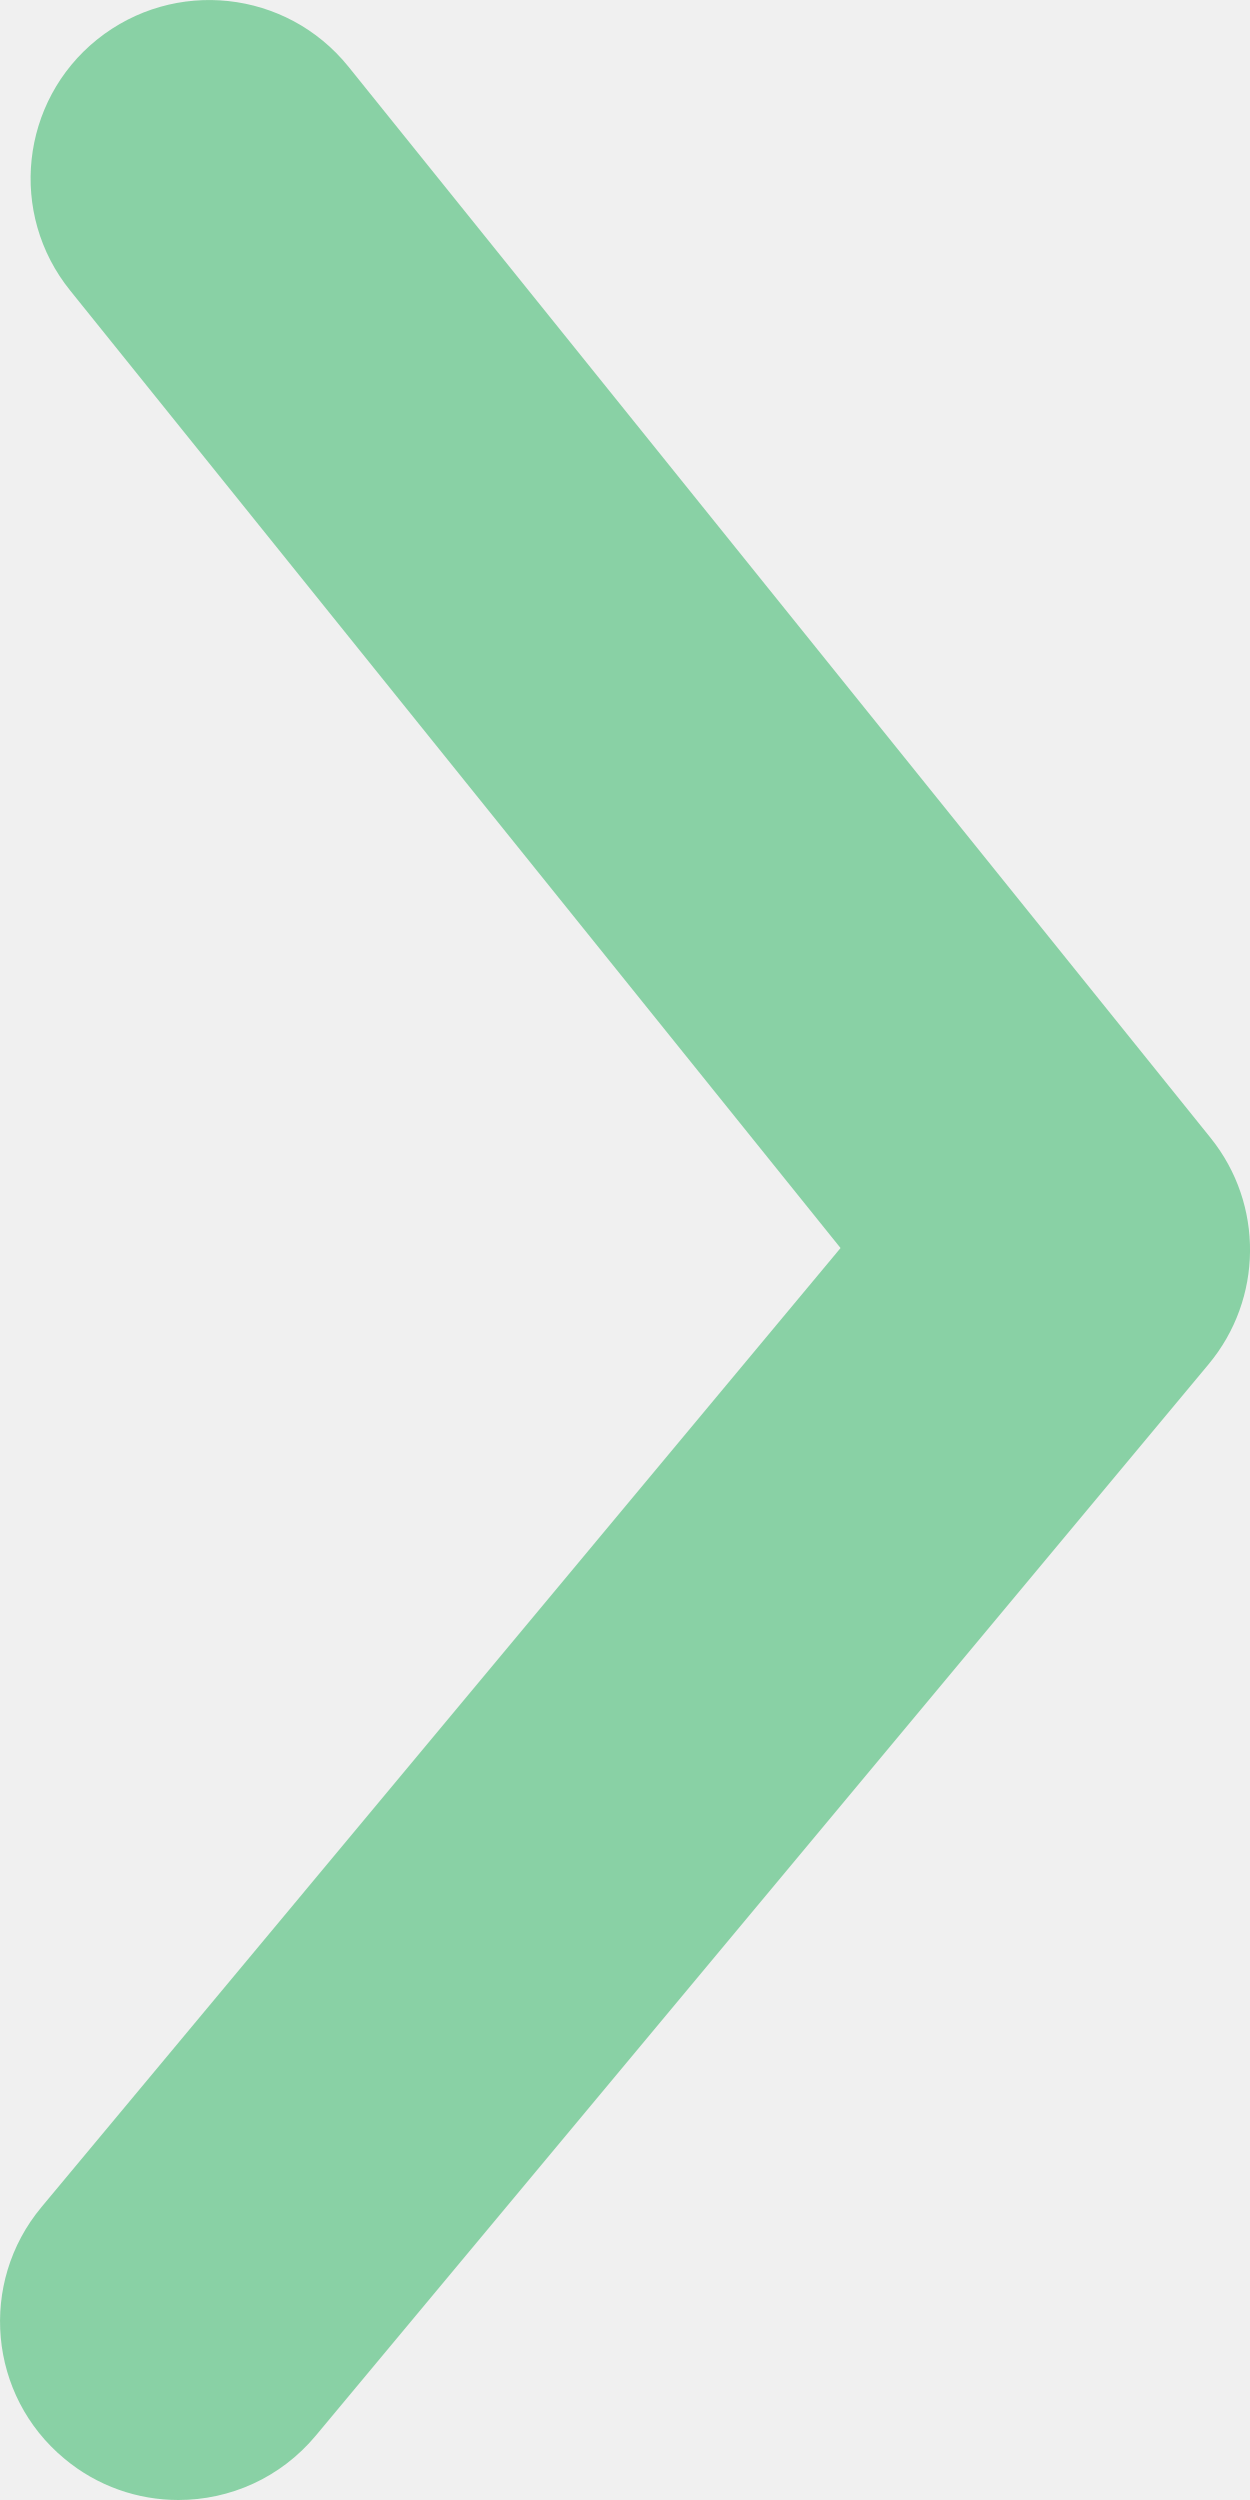
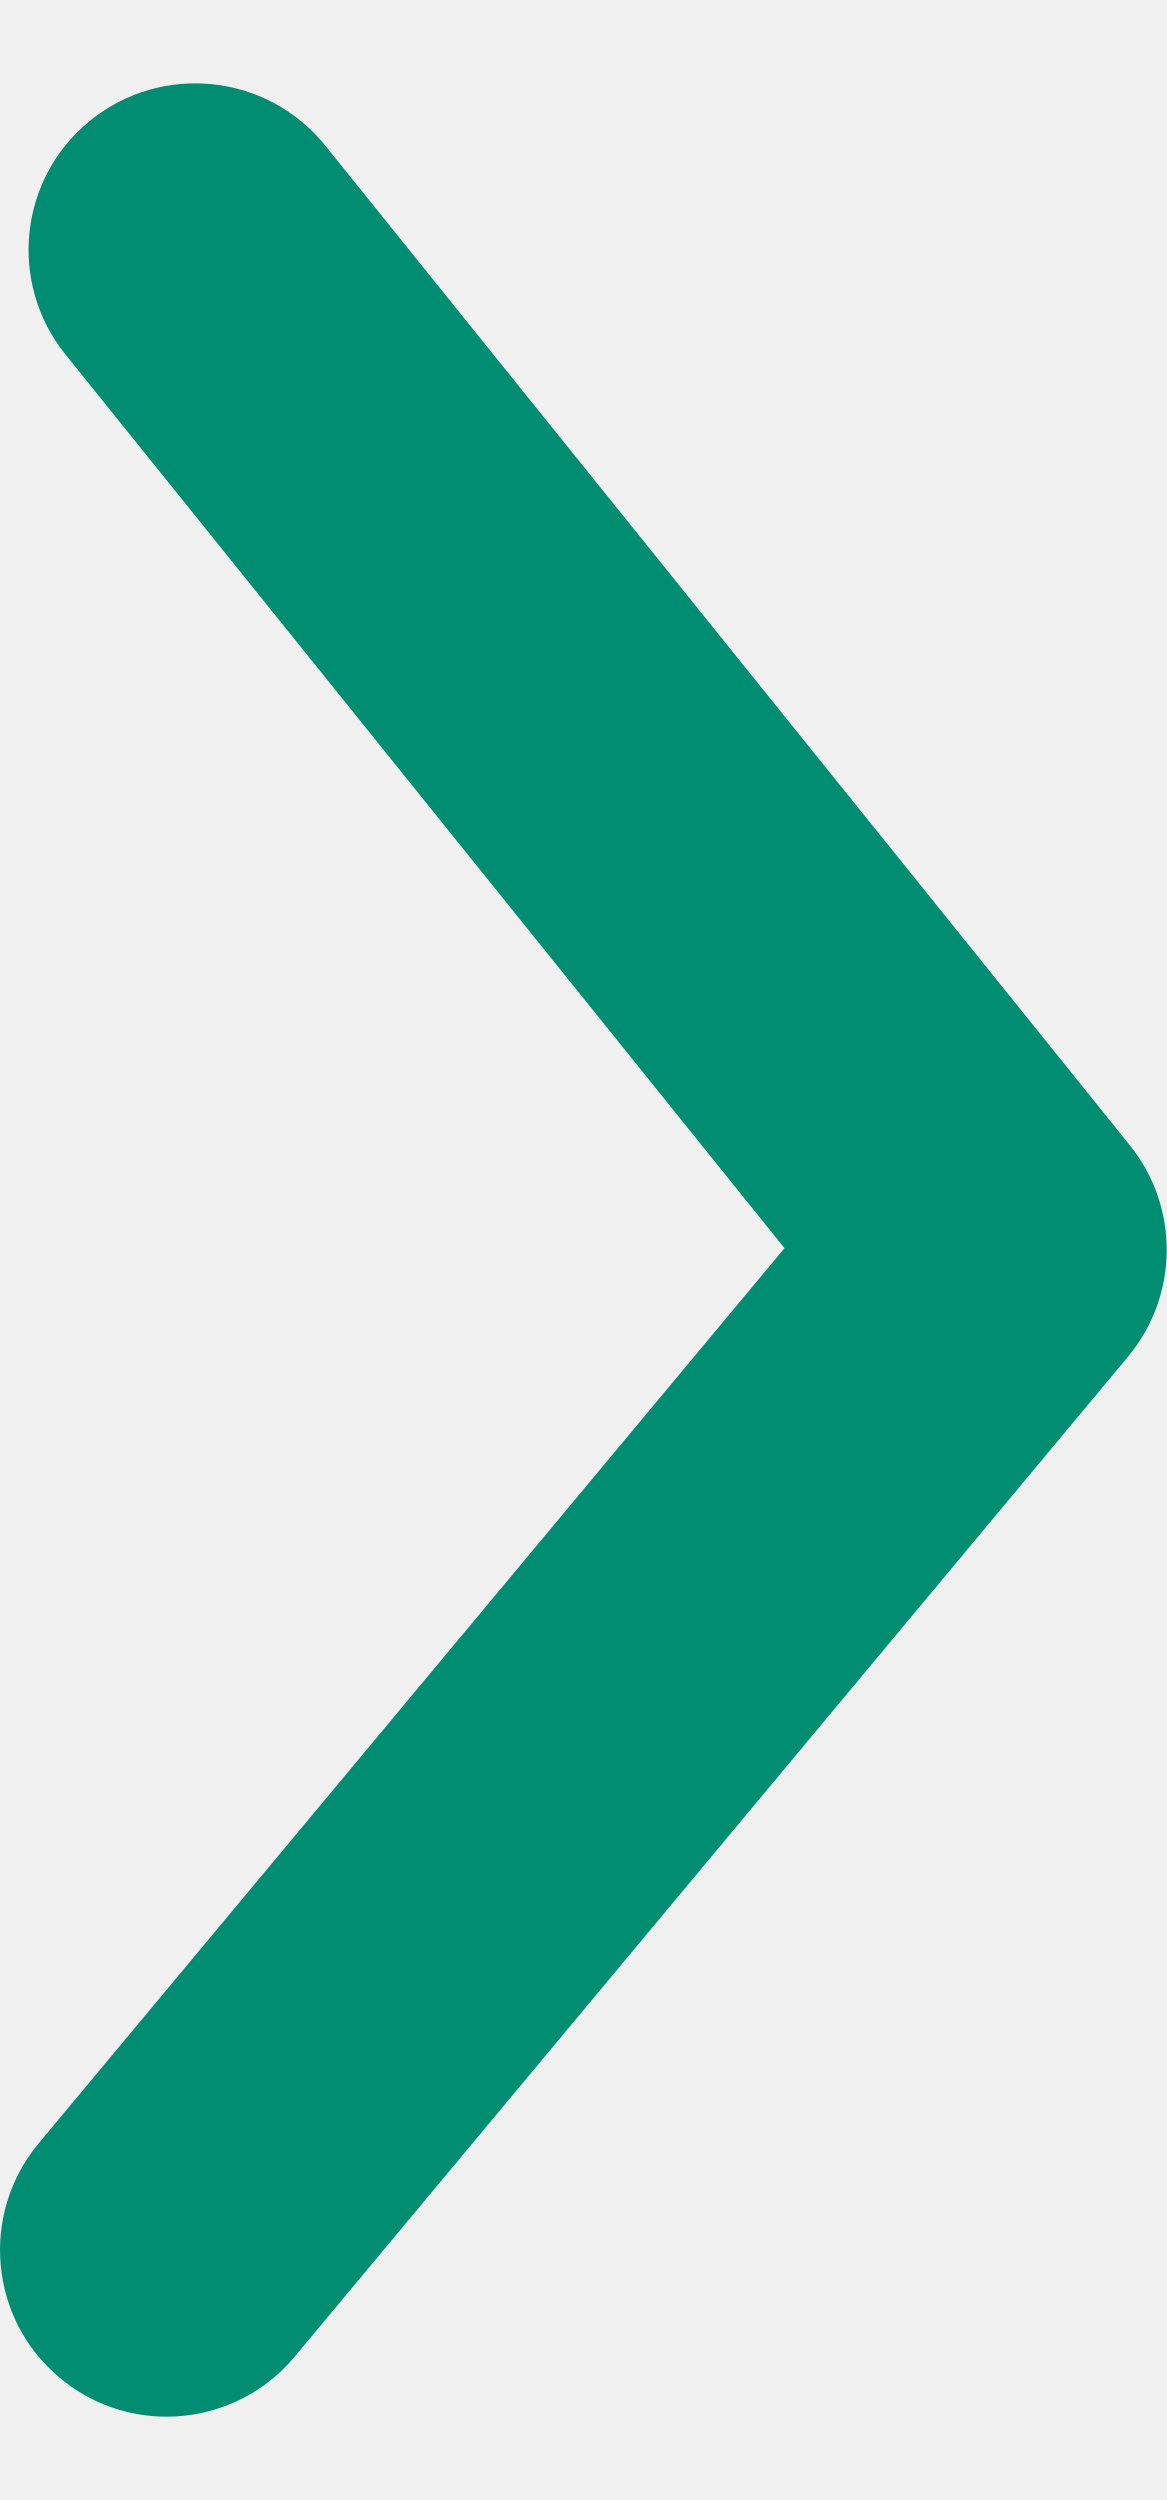
- <svg xmlns="http://www.w3.org/2000/svg" xmlns:xlink="http://www.w3.org/1999/xlink" width="7px" height="14px" viewBox="0 0 7 14" version="1.1">
+ <svg xmlns="http://www.w3.org/2000/svg" xmlns:xlink="http://www.w3.org/1999/xlink" width="7px" height="15px" viewBox="0 0 7 15" version="1.1">
  <defs>
-     <filter id="filter-1">
-       <feColorMatrix in="SourceGraphic" type="matrix" values="0 0 0 0 0.251 0 0 0 0 0.639 0 0 0 0 0.376 0 0 0 1 0" />
-     </filter>
-     <path d="M9.999,19 C9.774,19 9.546,18.924 9.36,18.768 C8.935,18.415 8.879,17.784 9.232,17.36 L13.707,11.989 L9.393,6.627 C9.046,6.197 9.114,5.567 9.544,5.221 C9.976,4.875 10.604,4.943 10.951,5.373 L15.78,11.373 C16.078,11.744 16.073,12.274 15.768,12.64 L10.768,18.64 C10.57,18.877 10.287,19 9.999,19" id="path-2" />
+     <path d="M9.999,19 C9.774,19 9.546,18.924 9.36,18.768 C8.935,18.415 8.879,17.784 9.232,17.36 L13.707,11.989 L9.393,6.627 C9.046,6.197 9.114,5.567 9.544,5.221 C9.976,4.875 10.604,4.943 10.951,5.373 L15.78,11.373 C16.078,11.744 16.073,12.274 15.768,12.64 L10.768,18.64 C10.57,18.877 10.287,19 9.999,19" id="path-1" />
  </defs>
-   <g stroke="none" stroke-width="1" fill="none" fill-rule="evenodd">
-     <g transform="translate(-9, -5)" filter="url(#filter-1)">
-       <g>
-         <mask fill="white">
-           <use xlink:href="#path-2" />
+   <g id="Symbols" stroke="none" stroke-width="1" fill="none" fill-rule="evenodd">
+     <g id="UI/Card/Sydney/2" transform="translate(-349, -27)">
+       <g id="arrow-circle-right" transform="translate(340, 22.5)">
+         <mask id="mask-2" fill="white">
+           <use xlink:href="#path-1" />
        </mask>
-         <use id="🎨-Icon-Сolor" fill="#0D1C2E" fill-rule="nonzero" xlink:href="#path-2" />
+         <use id="🎨-Icon-Сolor" fill="#008D71" fill-rule="nonzero" xlink:href="#path-1" />
      </g>
    </g>
  </g>
</svg>
